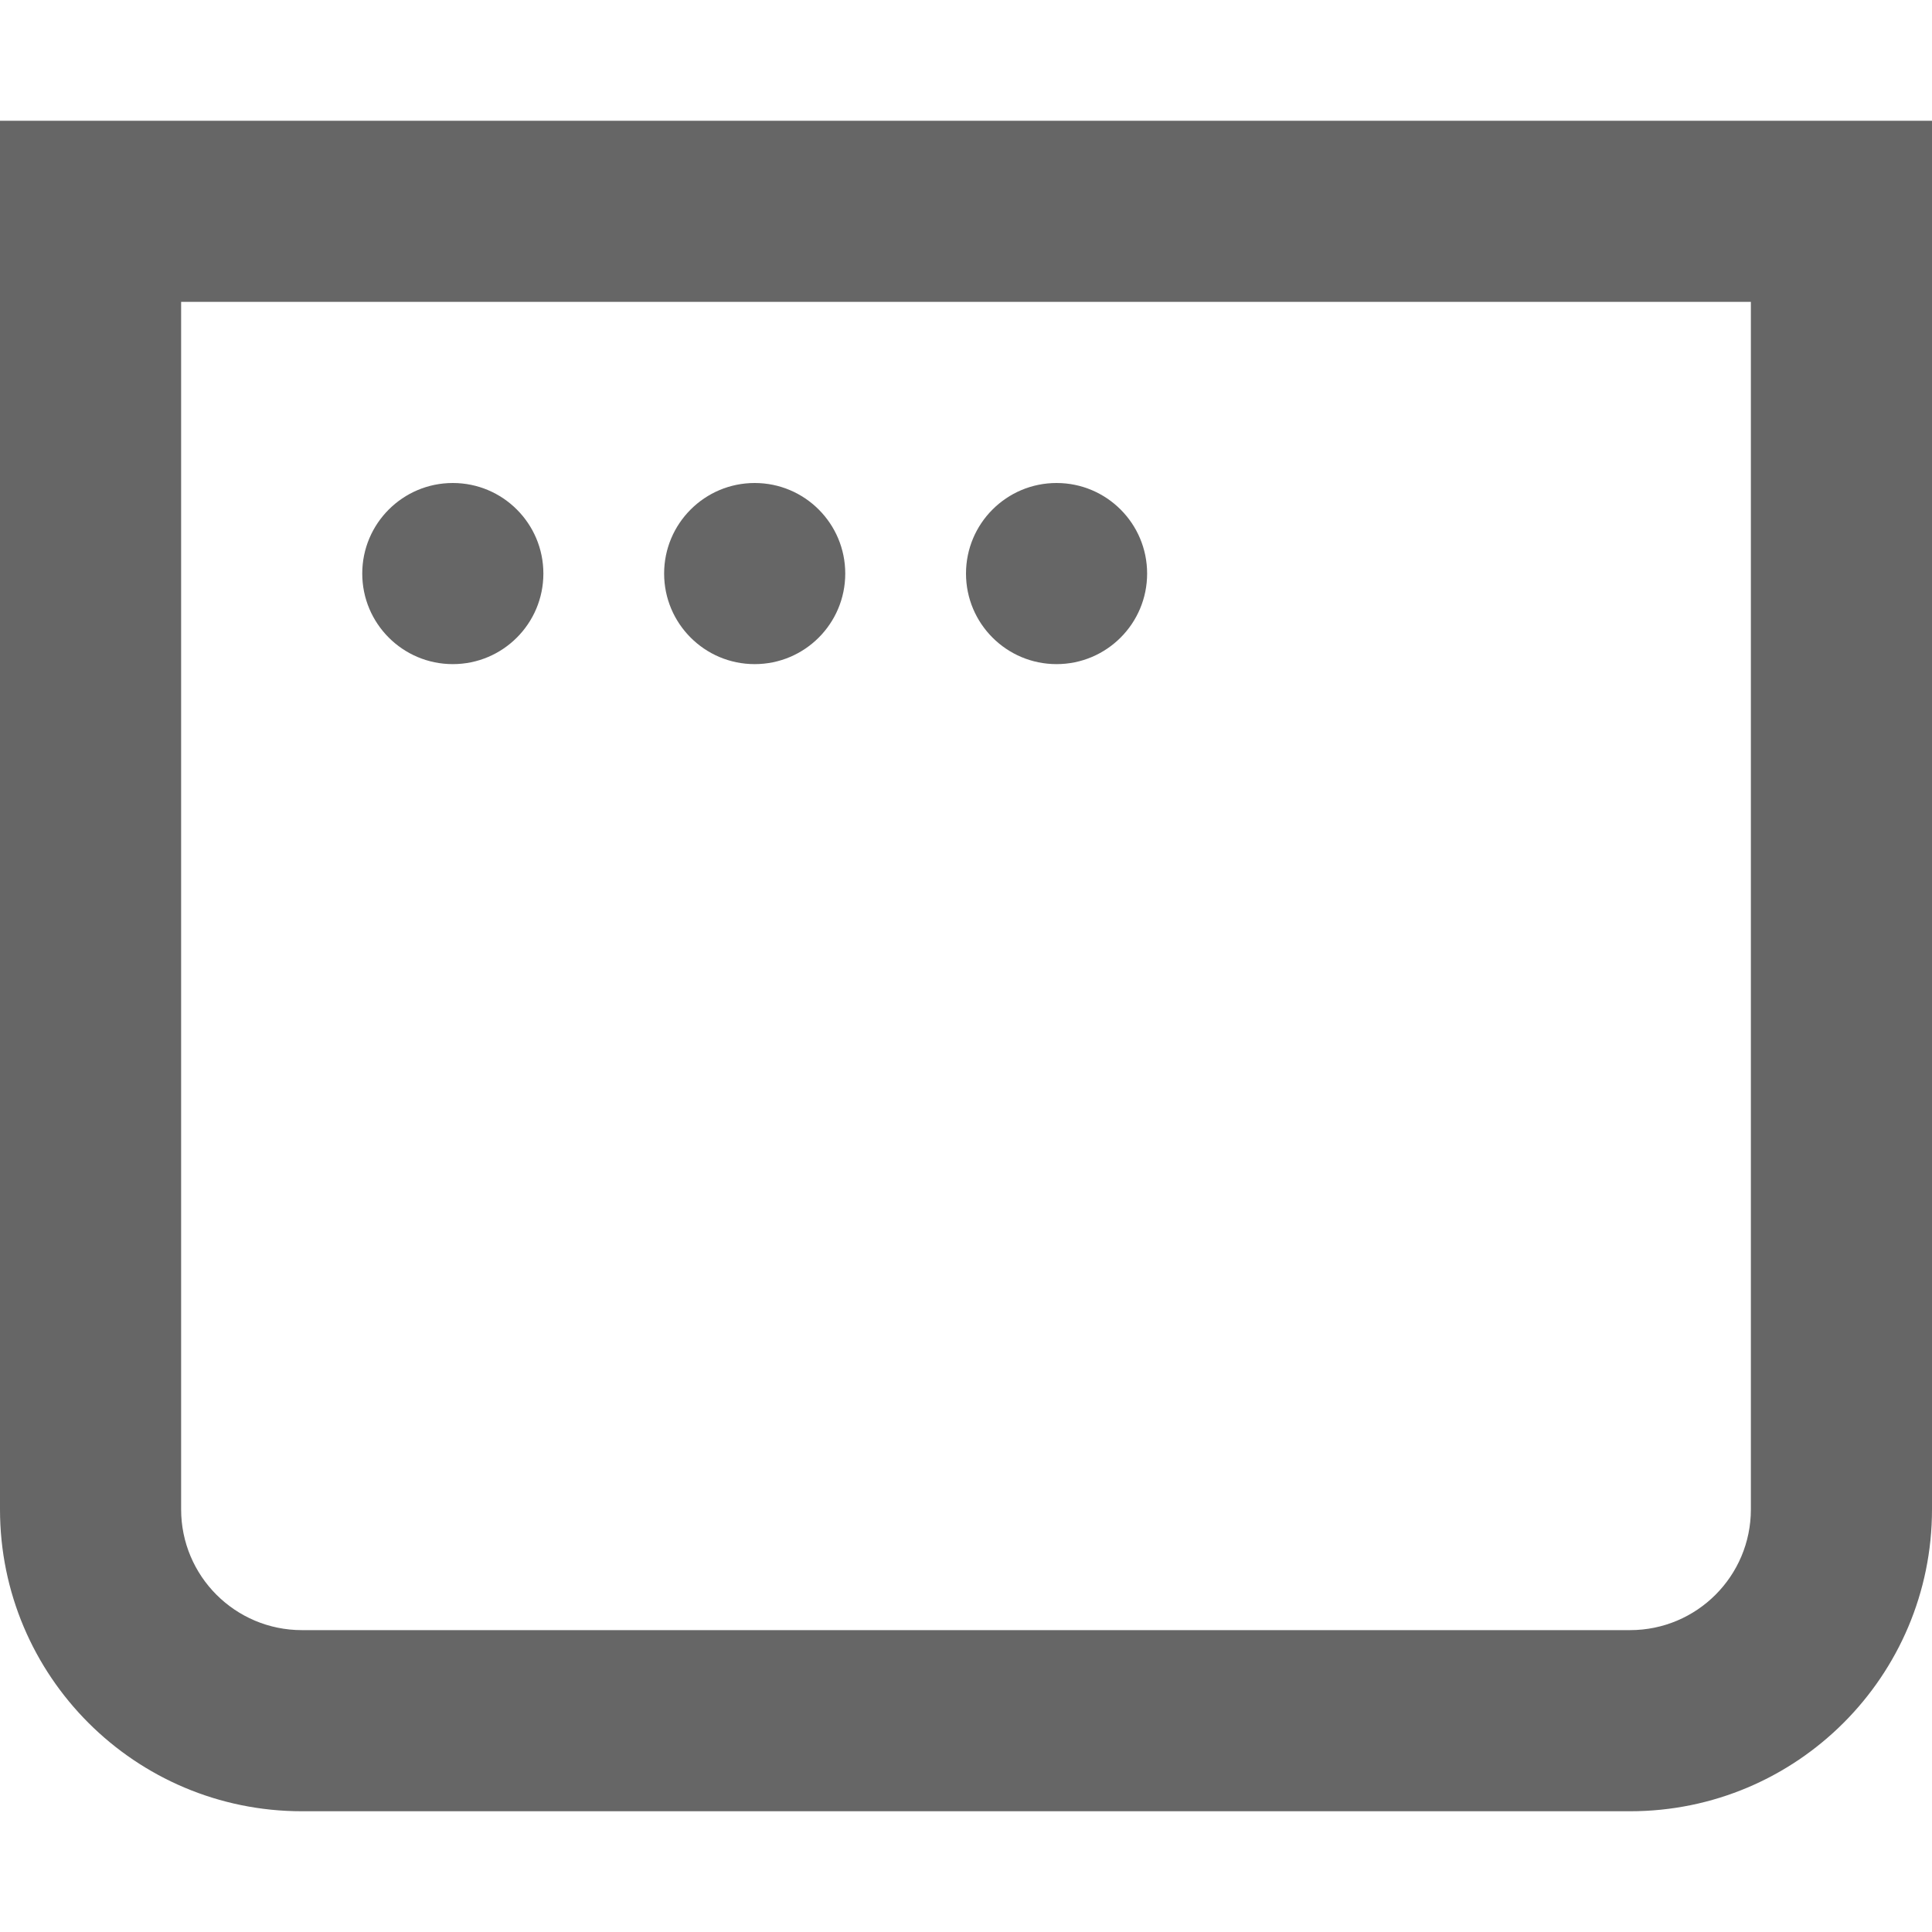
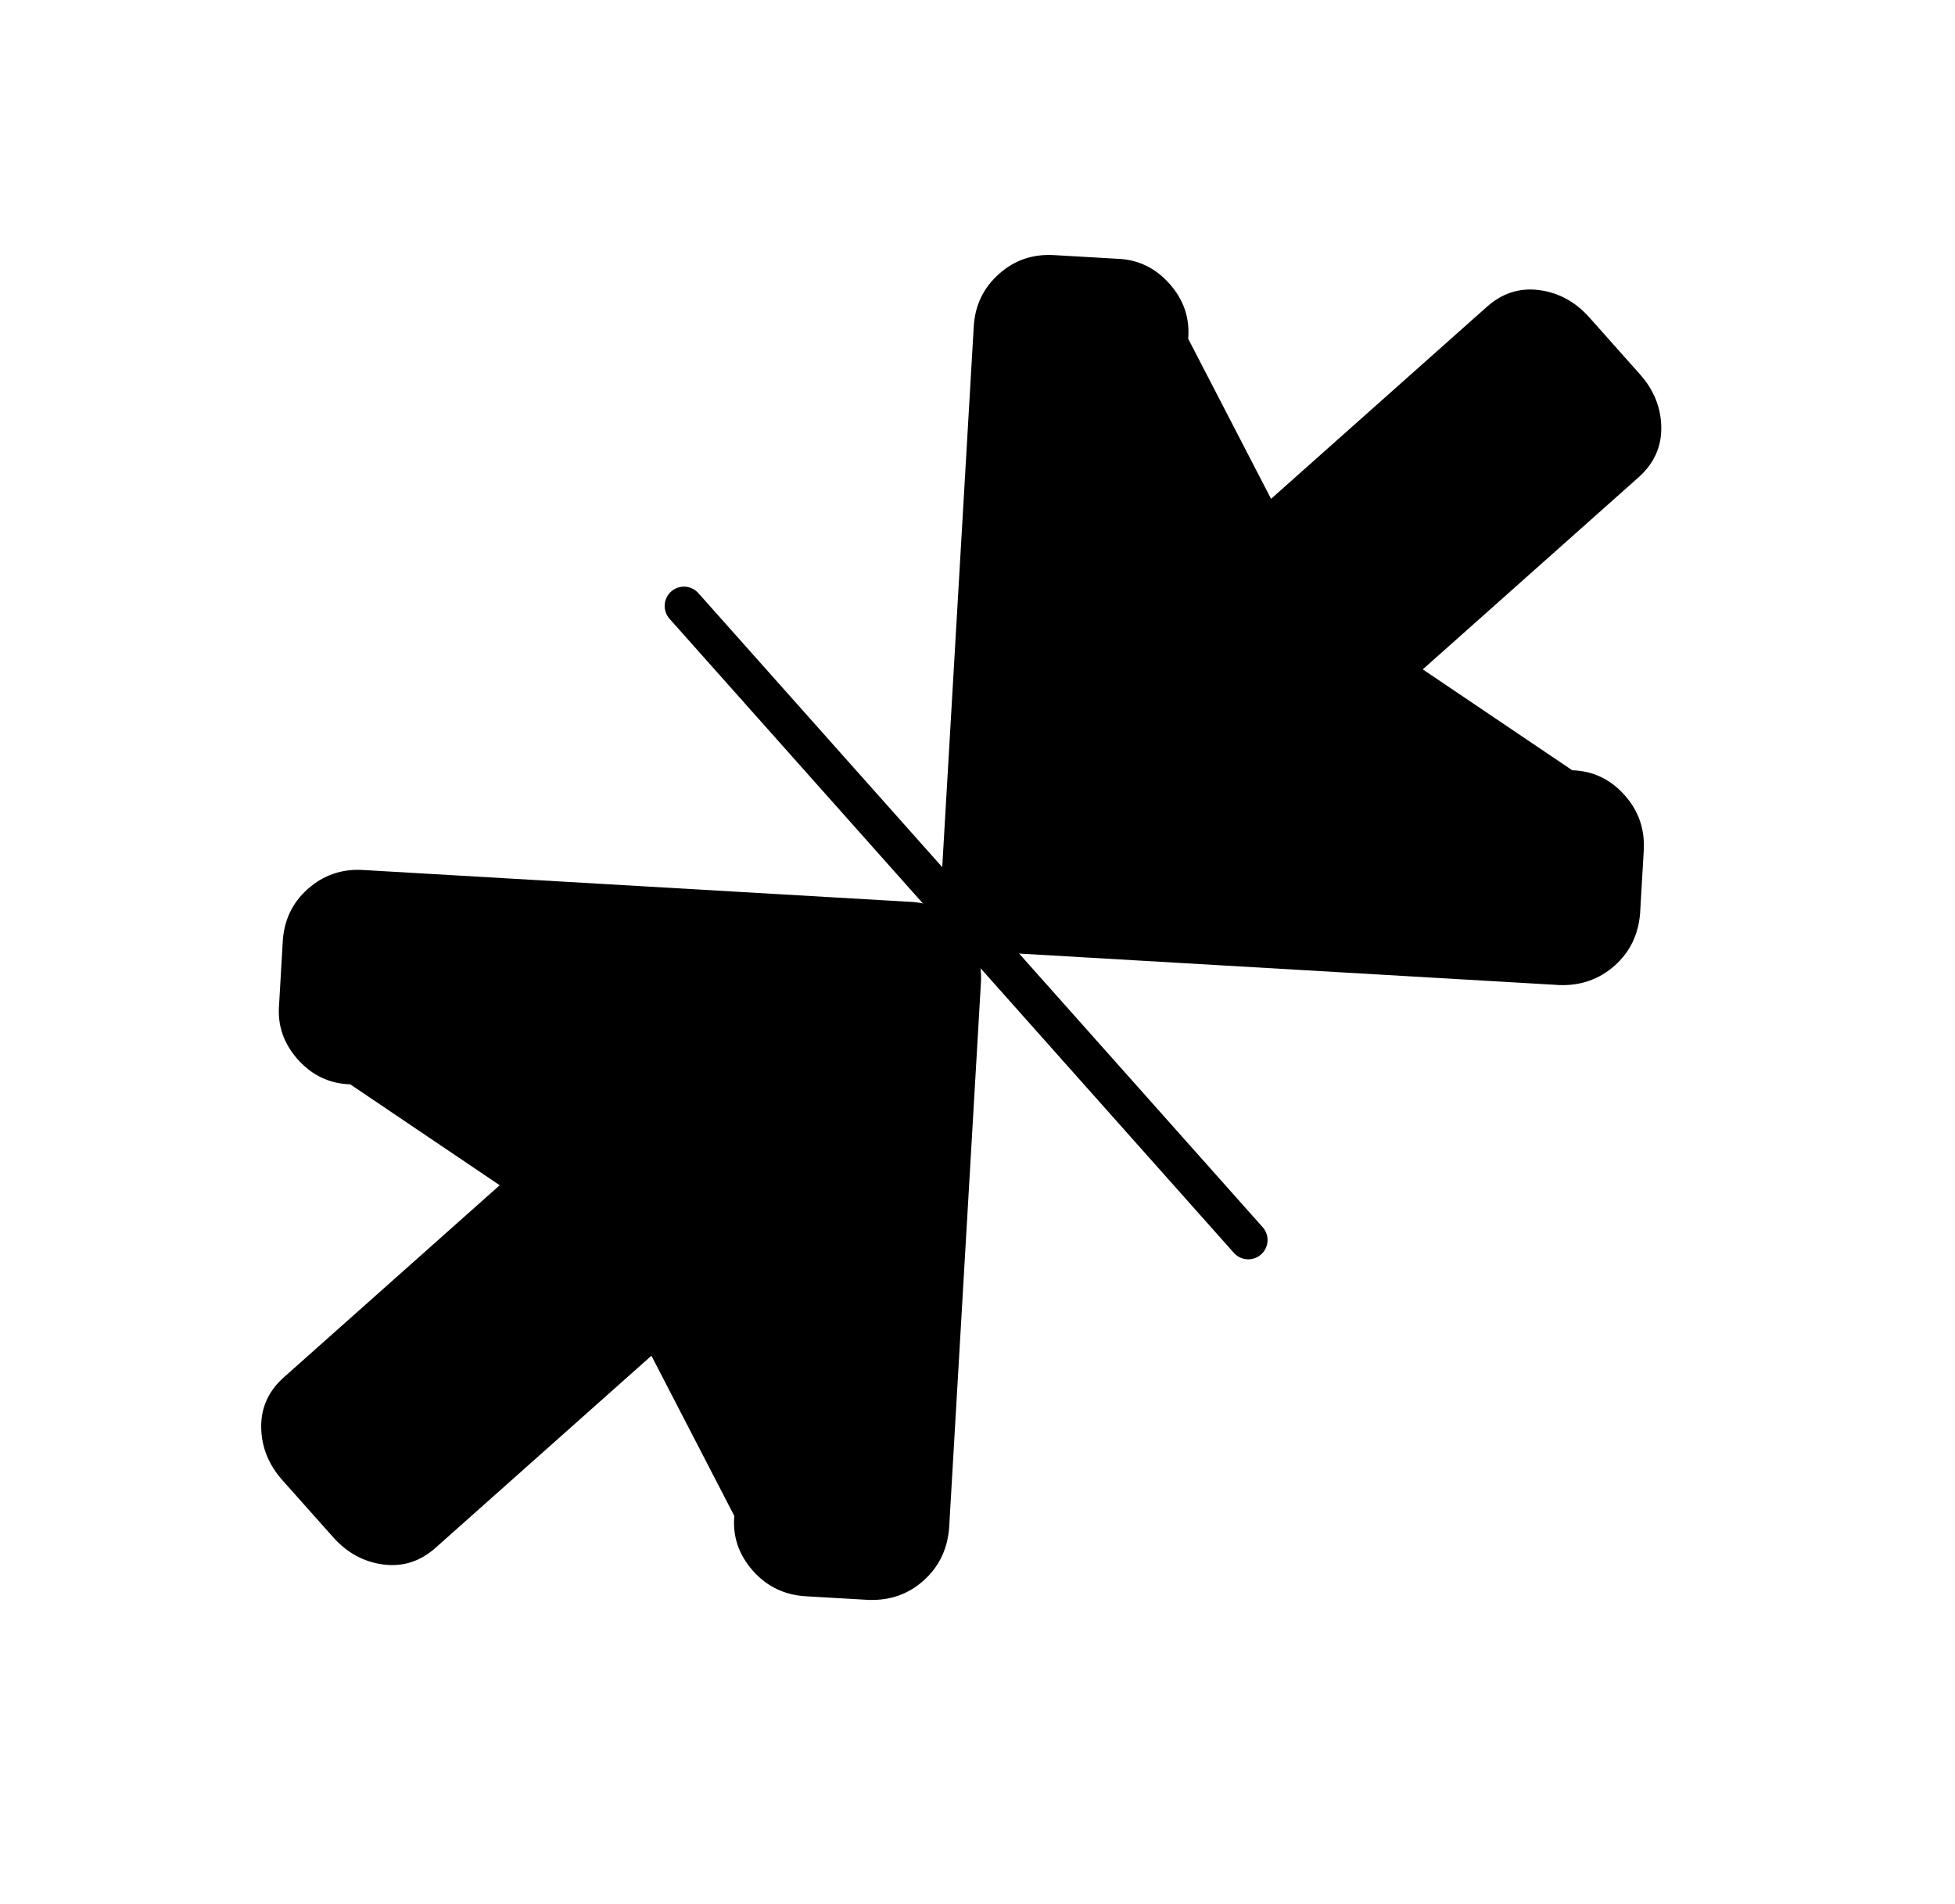
- <svg xmlns="http://www.w3.org/2000/svg" fill="none" viewBox="0 0 16 16">
-   <path fill-rule="evenodd" clip-rule="evenodd" d="M1.5 2.5h13v10a1 1 0 0 1-1 1h-11a1 1 0 0 1-1-1zM0 1h16v11.5a2.5 2.5 0 0 1-2.5 2.5h-11A2.5 2.5 0 0 1 0 12.5zm3.75 4.5a.75.75 0 1 0 0-1.5.75.75 0 0 0 0 1.5M7 4.75a.75.75 0 1 1-1.5 0 .75.75 0 0 1 1.5 0m1.75.75a.75.75 0 1 0 0-1.5.75.75 0 0 0 0 1.5" fill="#666" />
+ <svg xmlns="http://www.w3.org/2000/svg" width="38" height="37" viewBox="0 0 38 37" fill="none">
+   <g id="Frame 1618869283">
+     <path id="Vector" d="M17.947 30.729C17.654 30.99 17.3 31.114 16.886 31.101L15.663 31.03C15.25 31.006 14.907 30.841 14.636 30.536C14.36 30.225 14.238 29.869 14.273 29.468L12.662 26.354L8.467 30.087C8.168 30.353 7.829 30.462 7.45 30.412C7.071 30.363 6.746 30.186 6.475 29.881L5.491 28.776C5.22 28.471 5.082 28.127 5.077 27.745C5.072 27.363 5.219 27.039 5.518 26.773L9.713 23.04L6.807 21.078C6.404 21.066 6.064 20.904 5.788 20.594C5.511 20.283 5.39 19.927 5.425 19.525L5.496 18.302C5.52 17.889 5.682 17.549 5.981 17.282C6.286 17.011 6.645 16.887 7.058 16.912L17.677 17.53C18.069 17.542 18.406 17.706 18.687 18.023C18.964 18.333 19.09 18.69 19.067 19.092L18.448 29.711C18.413 30.123 18.246 30.463 17.947 30.729Z" fill="black" />
+     <path id="Vector_2" d="M31.387 18.769C31.68 18.508 31.844 18.171 31.879 17.758L31.95 16.535C31.974 16.122 31.851 15.763 31.579 15.458C31.303 15.147 30.963 14.986 30.56 14.973L27.655 13.012L31.849 9.279C32.148 9.013 32.296 8.688 32.291 8.306C32.286 7.924 32.147 7.58 31.876 7.276L30.893 6.171C30.622 5.866 30.296 5.689 29.917 5.639C29.538 5.59 29.199 5.698 28.9 5.965L24.706 9.697L23.095 6.584C23.129 6.182 23.008 5.826 22.731 5.515C22.455 5.205 22.115 5.043 21.712 5.03L20.489 4.959C20.076 4.935 19.72 5.056 19.42 5.323C19.115 5.594 18.951 5.936 18.927 6.349L18.308 16.968C18.275 17.359 18.398 17.712 18.68 18.029C18.957 18.34 19.296 18.507 19.698 18.53L30.317 19.149C30.731 19.162 31.087 19.035 31.387 18.769Z" fill="black" />
+     <path id="Line 255" d="M13.294 11.779L24.263 24.105" stroke="black" stroke-width="0.75" stroke-linecap="round" />
+   </g>
</svg>
